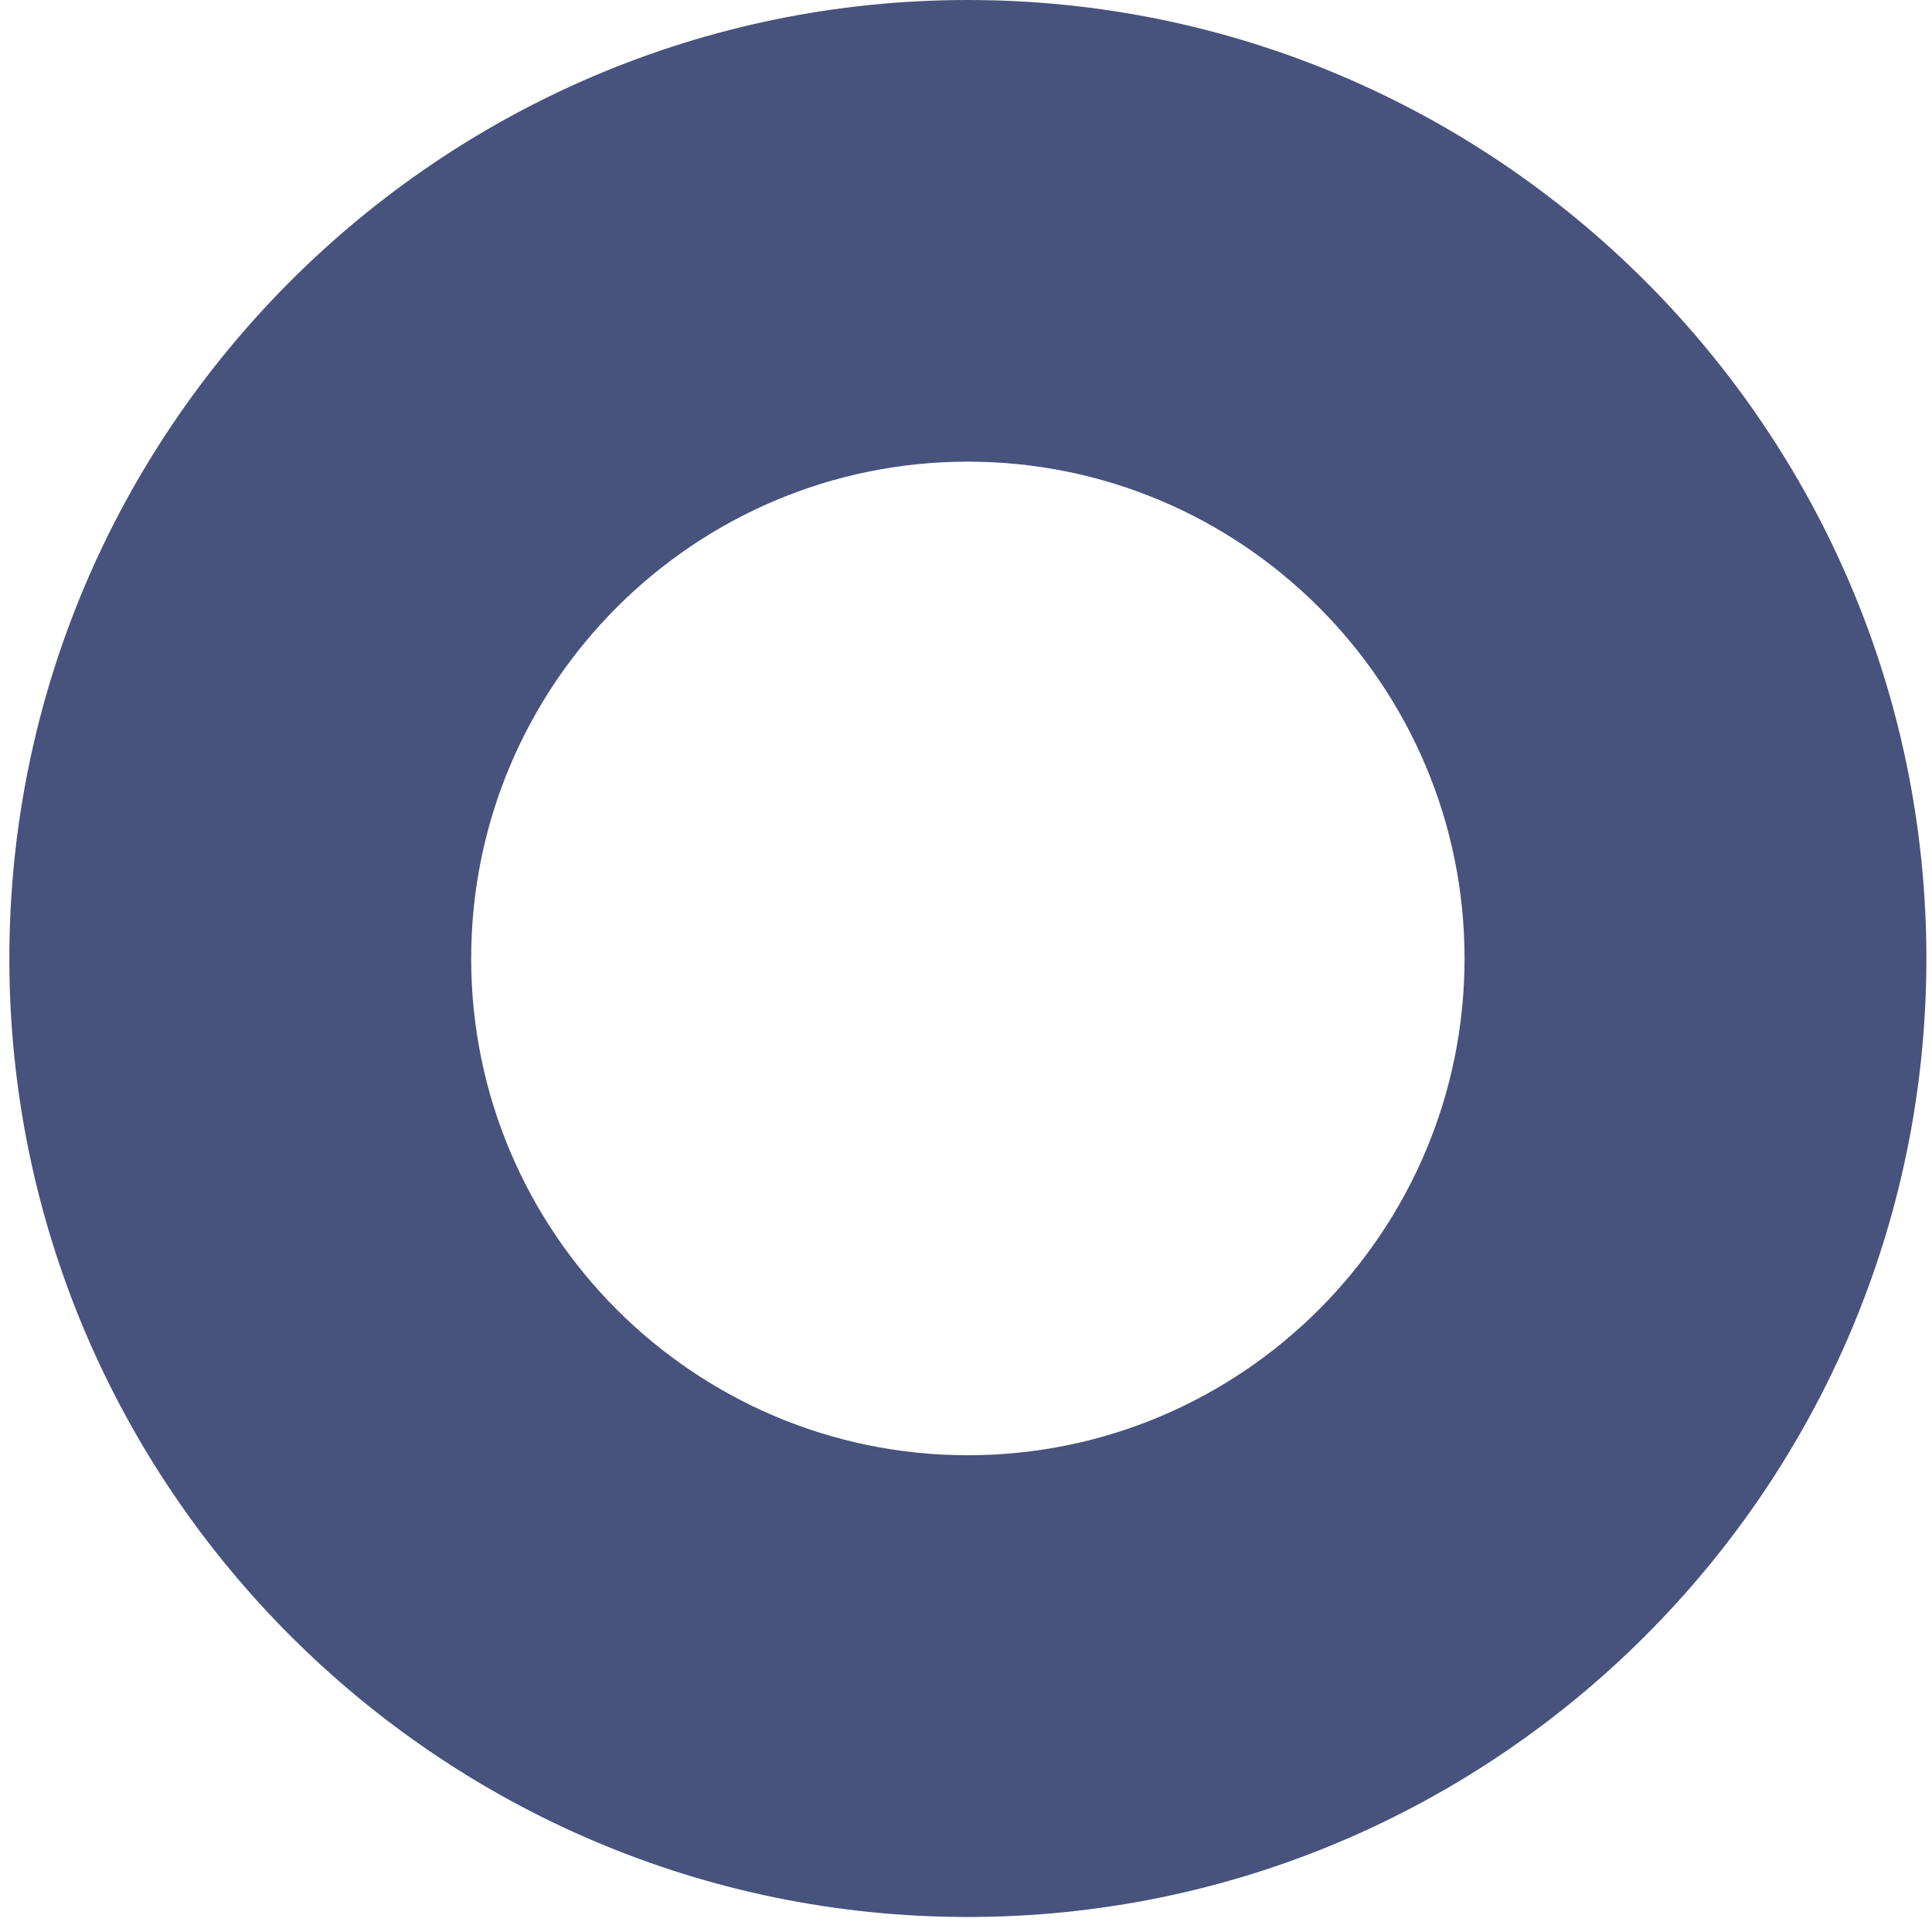
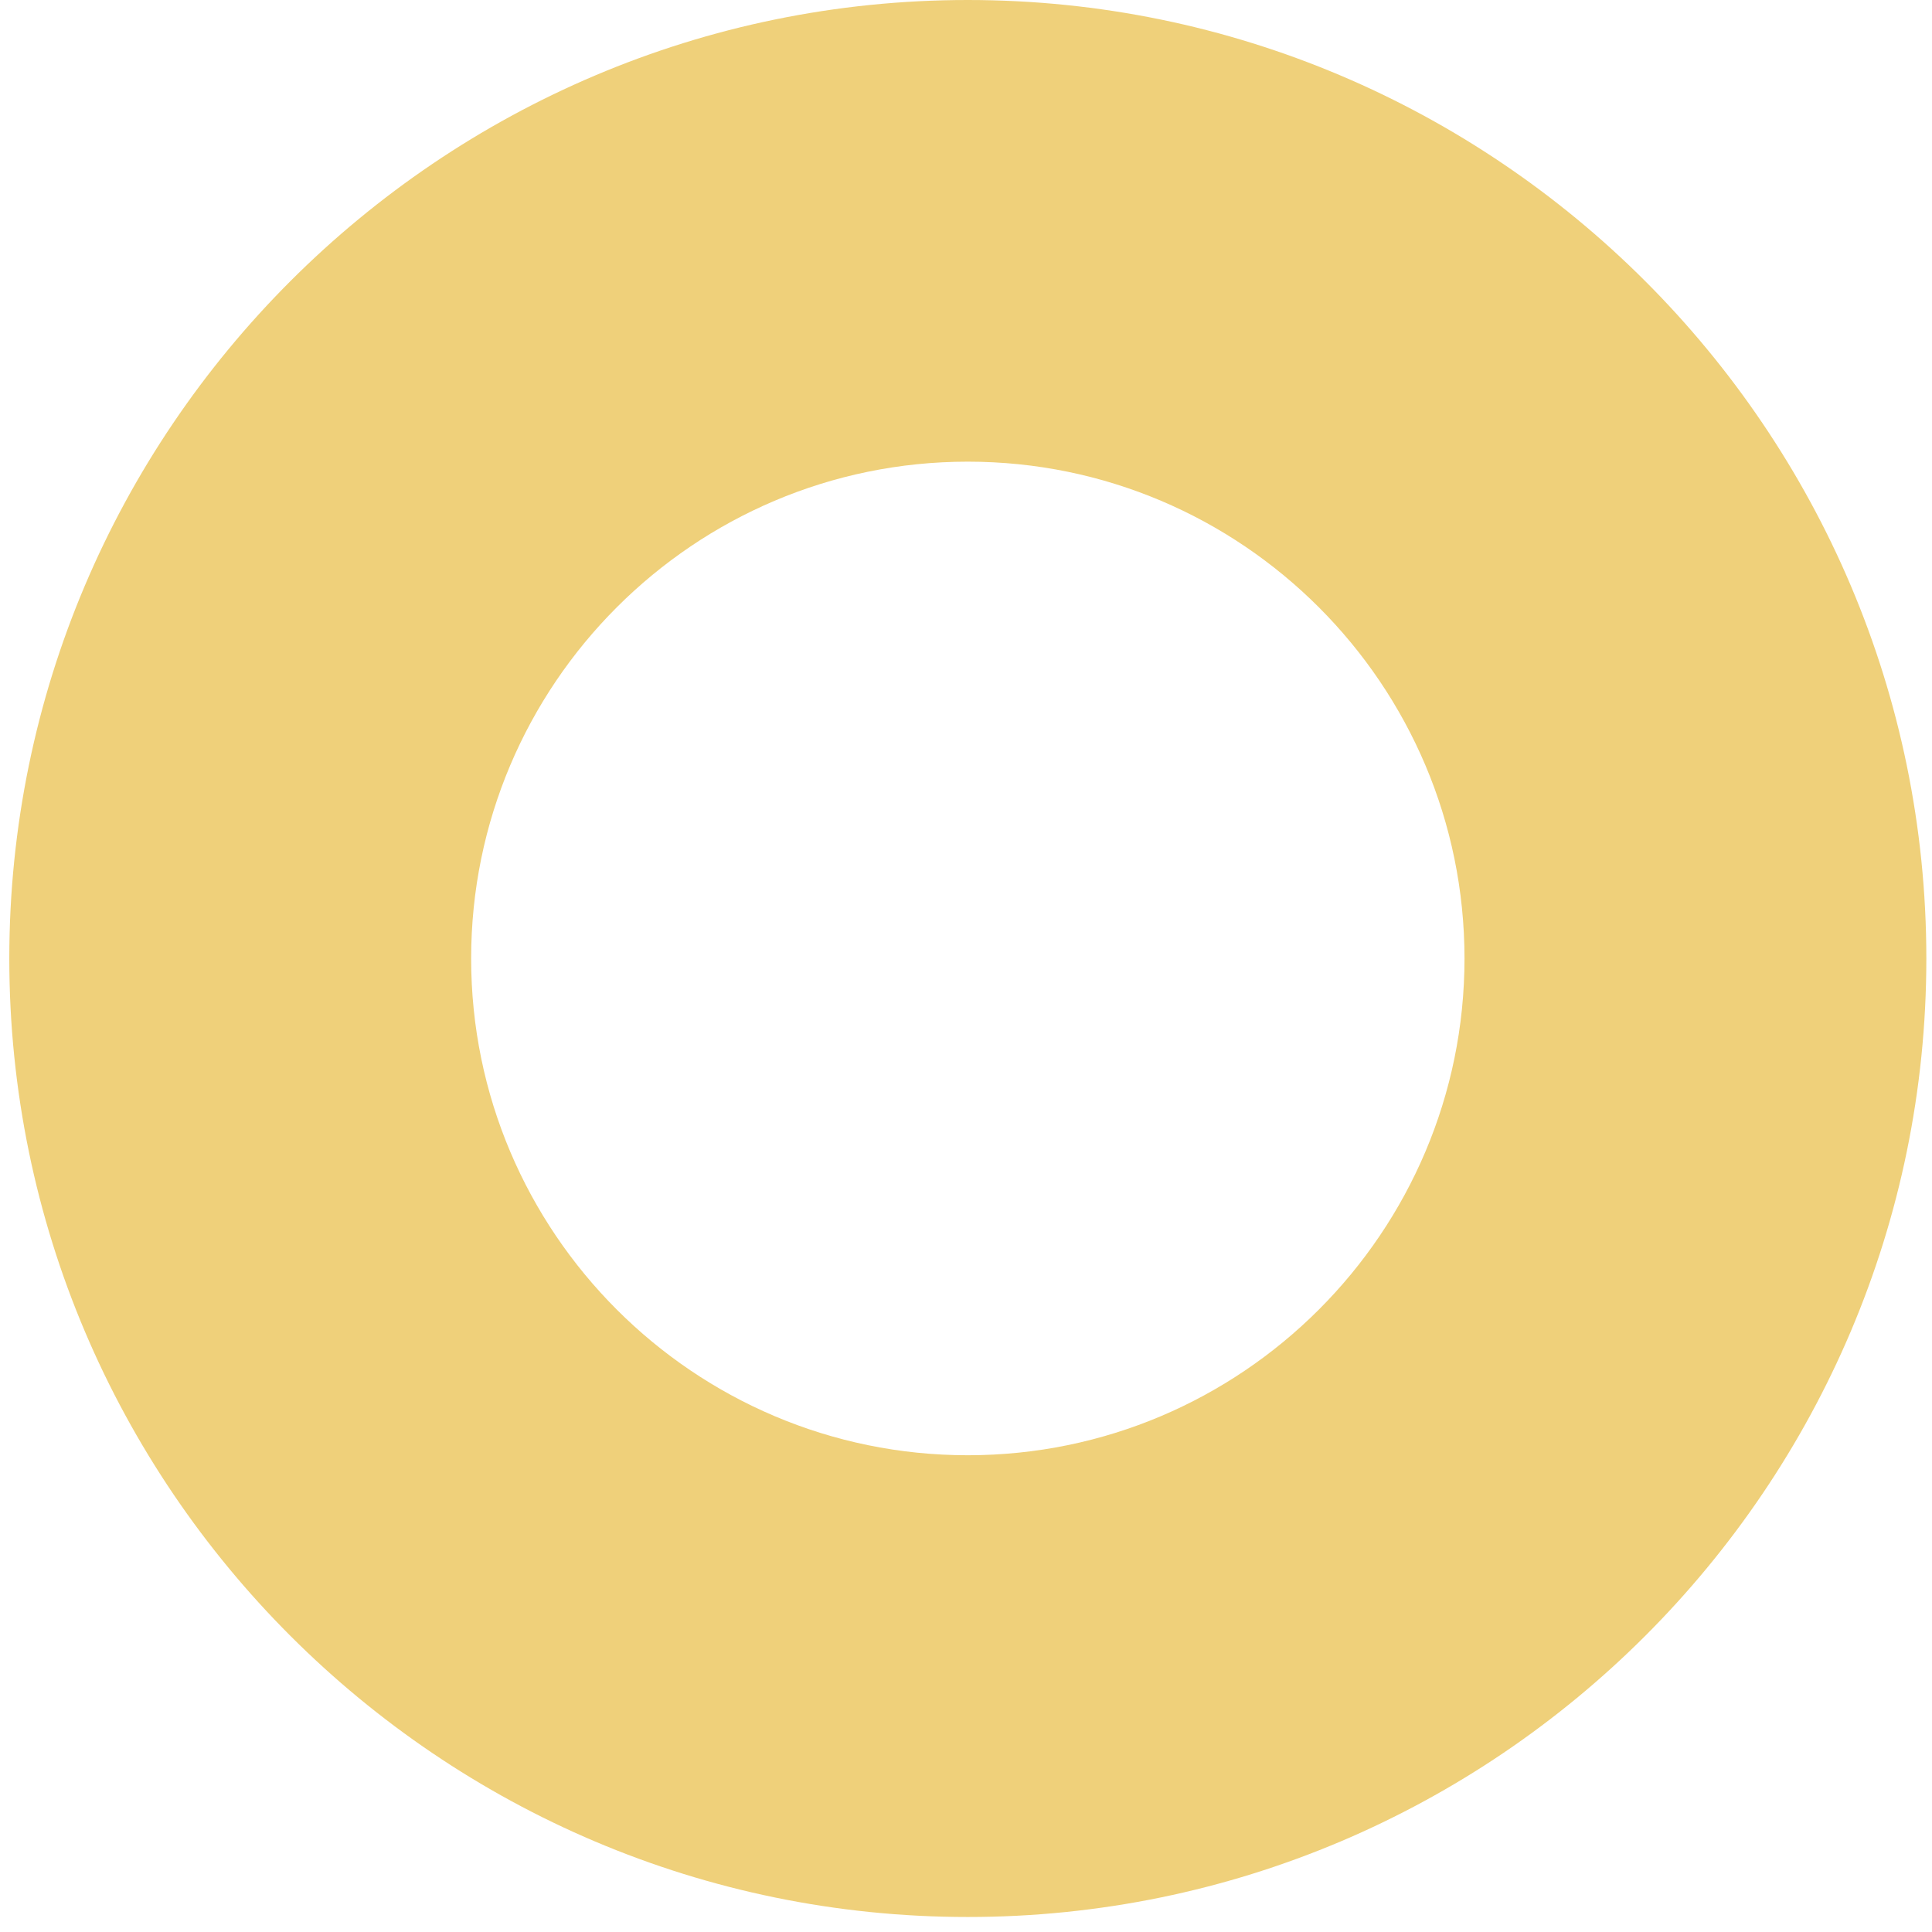
<svg xmlns="http://www.w3.org/2000/svg" width="43" height="43" viewBox="0 0 43 43" fill="none">
-   <path d="M21.541 32.389C15.444 32.389 10.487 27.428 10.487 21.334C10.487 15.235 15.444 10.275 21.541 10.275C27.639 10.275 32.596 15.235 32.596 21.334C32.596 27.428 27.639 32.389 21.541 32.389ZM21.541 -1.14441e-05C9.785 -1.14441e-05 0.208 9.57 0.208 21.334C0.208 33.096 9.785 42.666 21.541 42.666C33.297 42.666 42.875 33.096 42.875 21.334C42.875 9.57 33.297 -1.14441e-05 21.541 -1.14441e-05Z" fill="#47537D" />
+   <path d="M21.54 32.389C15.443 32.389 10.486 27.428 10.486 21.334C10.486 15.235 15.443 10.275 21.54 10.275C27.638 10.275 32.595 15.235 32.595 21.334C32.595 27.428 27.638 32.389 21.54 32.389ZM21.54 -1.14441e-05C9.784 -1.14441e-05 0.207 9.57 0.207 21.334C0.207 33.096 9.784 42.666 21.54 42.666C33.297 42.666 42.874 33.096 42.874 21.334C42.874 9.57 33.297 -1.14441e-05 21.54 -1.14441e-05Z" fill="#EFD07A" />
</svg>
